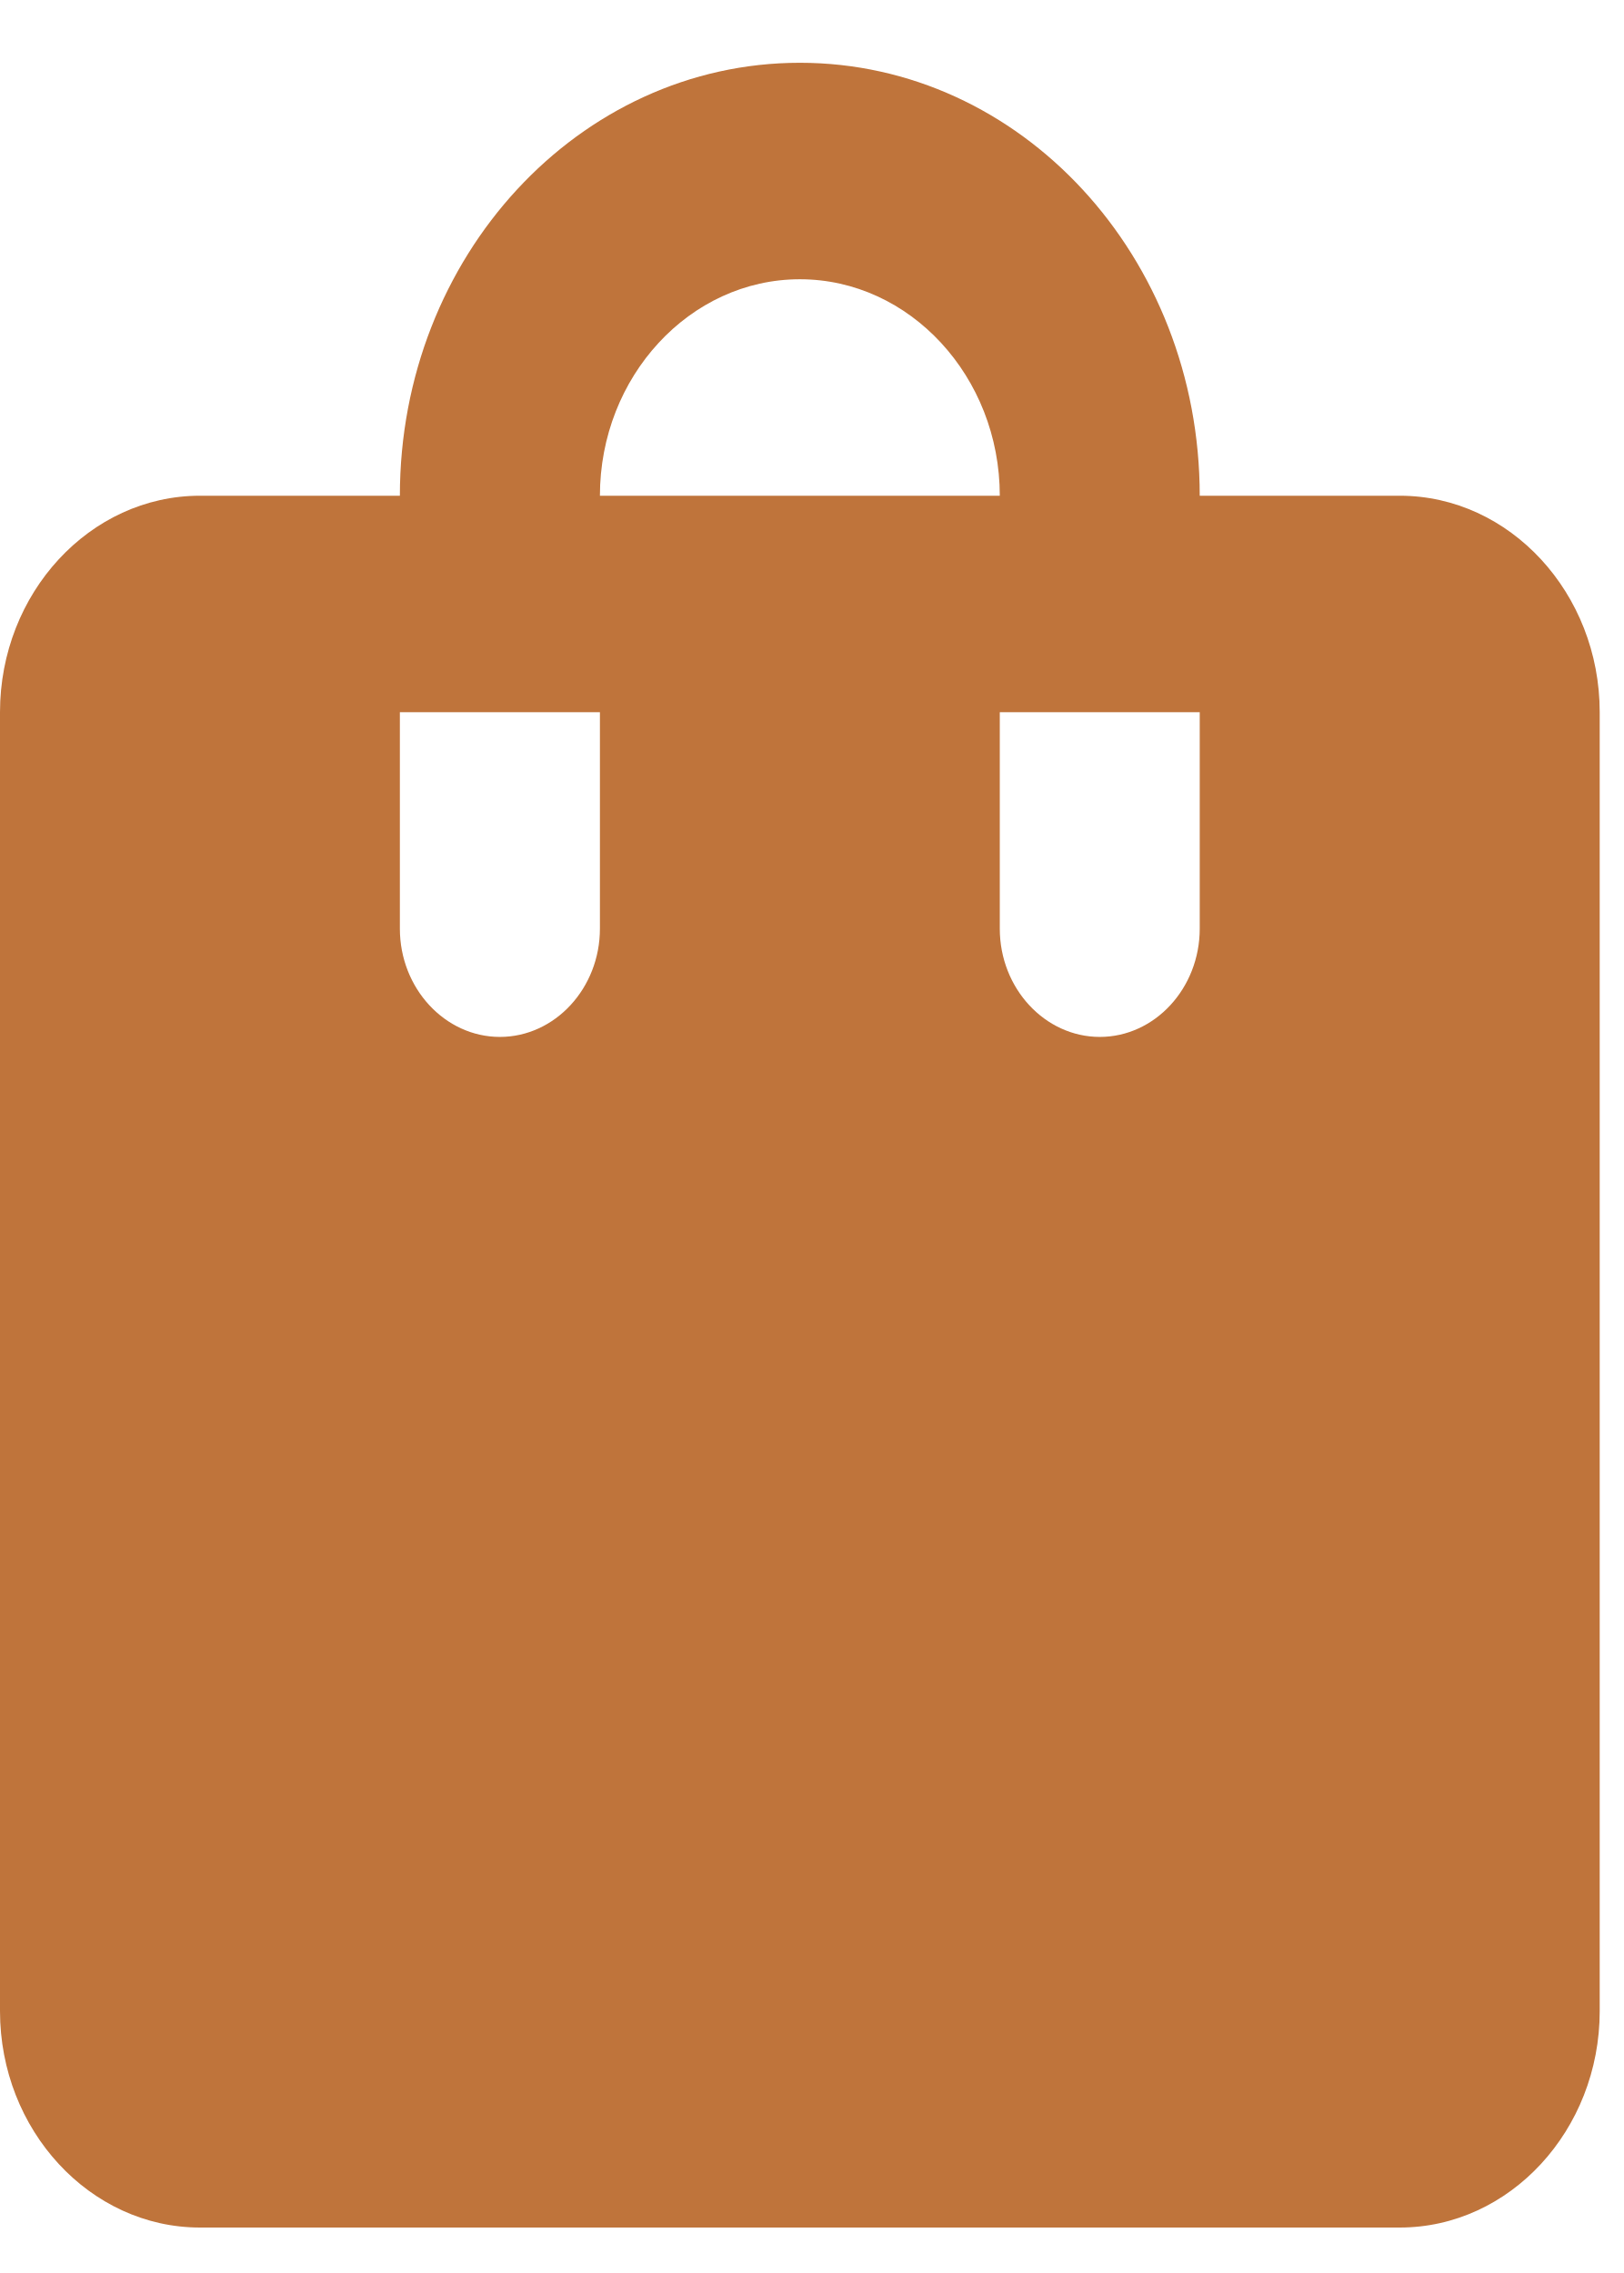
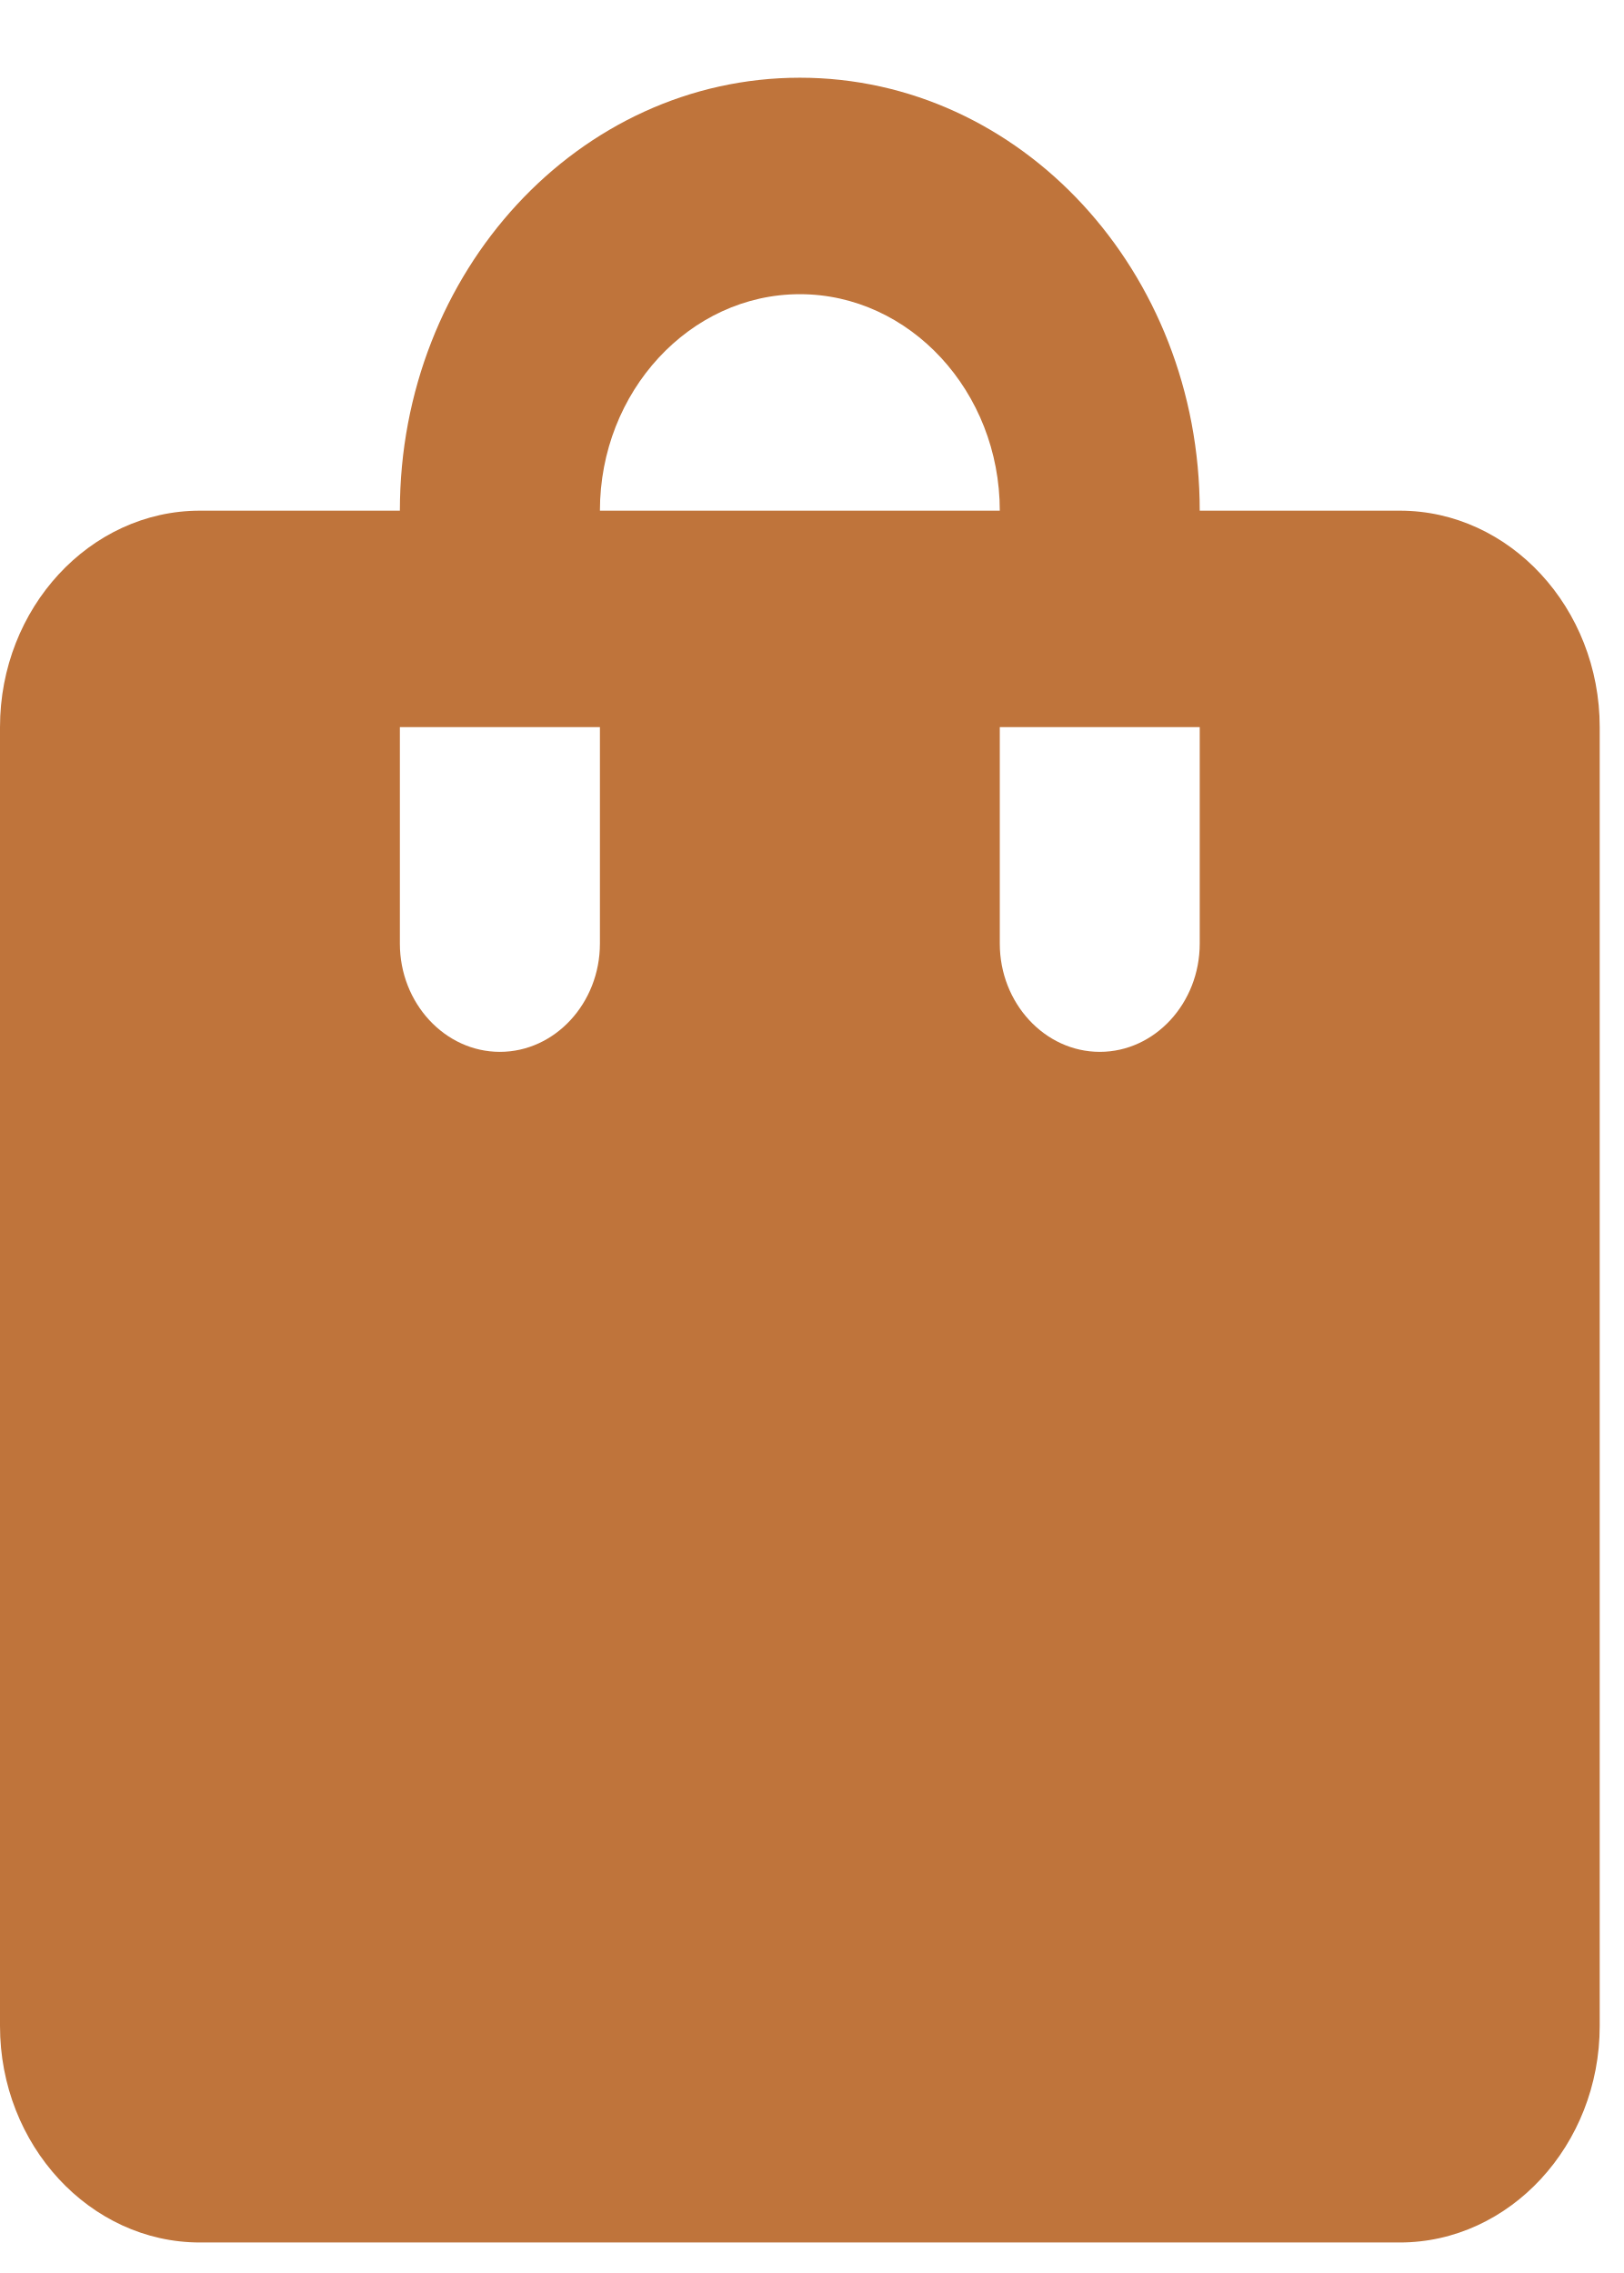
<svg xmlns="http://www.w3.org/2000/svg" width="15" height="21" viewBox="0 0 15 21" fill="none">
-   <path d="M12.931 4.58H11.083C11.083 2.37 9.43 0.58 7.389 0.58C5.348 0.58 3.694 2.37 3.694 4.58H1.847C0.831 4.58 0 5.48 0 6.58V18.58C0 19.68 0.831 20.58 1.847 20.58H12.931C13.947 20.58 14.778 19.68 14.778 18.58V6.58C14.778 5.48 13.947 4.58 12.931 4.58ZM5.542 8.58C5.542 9.13 5.126 9.58 4.618 9.58C4.11 9.58 3.694 9.13 3.694 8.58V6.58H5.542V8.58ZM7.389 2.58C8.405 2.58 9.236 3.48 9.236 4.58H5.542C5.542 3.48 6.373 2.58 7.389 2.58ZM11.083 8.58C11.083 9.13 10.668 9.58 10.16 9.58C9.652 9.58 9.236 9.13 9.236 8.58V6.58H11.083V8.58Z" fill="#BF743B" />
+   <path d="M12.931 4.718H11.083C11.083 2.508 9.43 0.718 7.389 0.718C5.348 0.718 3.694 2.508 3.694 4.718H1.847C0.831 4.718 0 5.618 0 6.718V18.718C0 19.818 0.831 20.718 1.847 20.718H12.931C13.947 20.718 14.778 19.818 14.778 18.718V6.718C14.778 5.618 13.947 4.718 12.931 4.718ZM5.542 8.718C5.542 9.268 5.126 9.718 4.618 9.718C4.11 9.718 3.694 9.268 3.694 8.718V6.718H5.542V8.718ZM7.389 2.718C8.405 2.718 9.236 3.618 9.236 4.718H5.542C5.542 3.618 6.373 2.718 7.389 2.718ZM11.083 8.718C11.083 9.268 10.668 9.718 10.16 9.718C9.652 9.718 9.236 9.268 9.236 8.718V6.718H11.083V8.718Z" fill="#BF743B" />
</svg>
